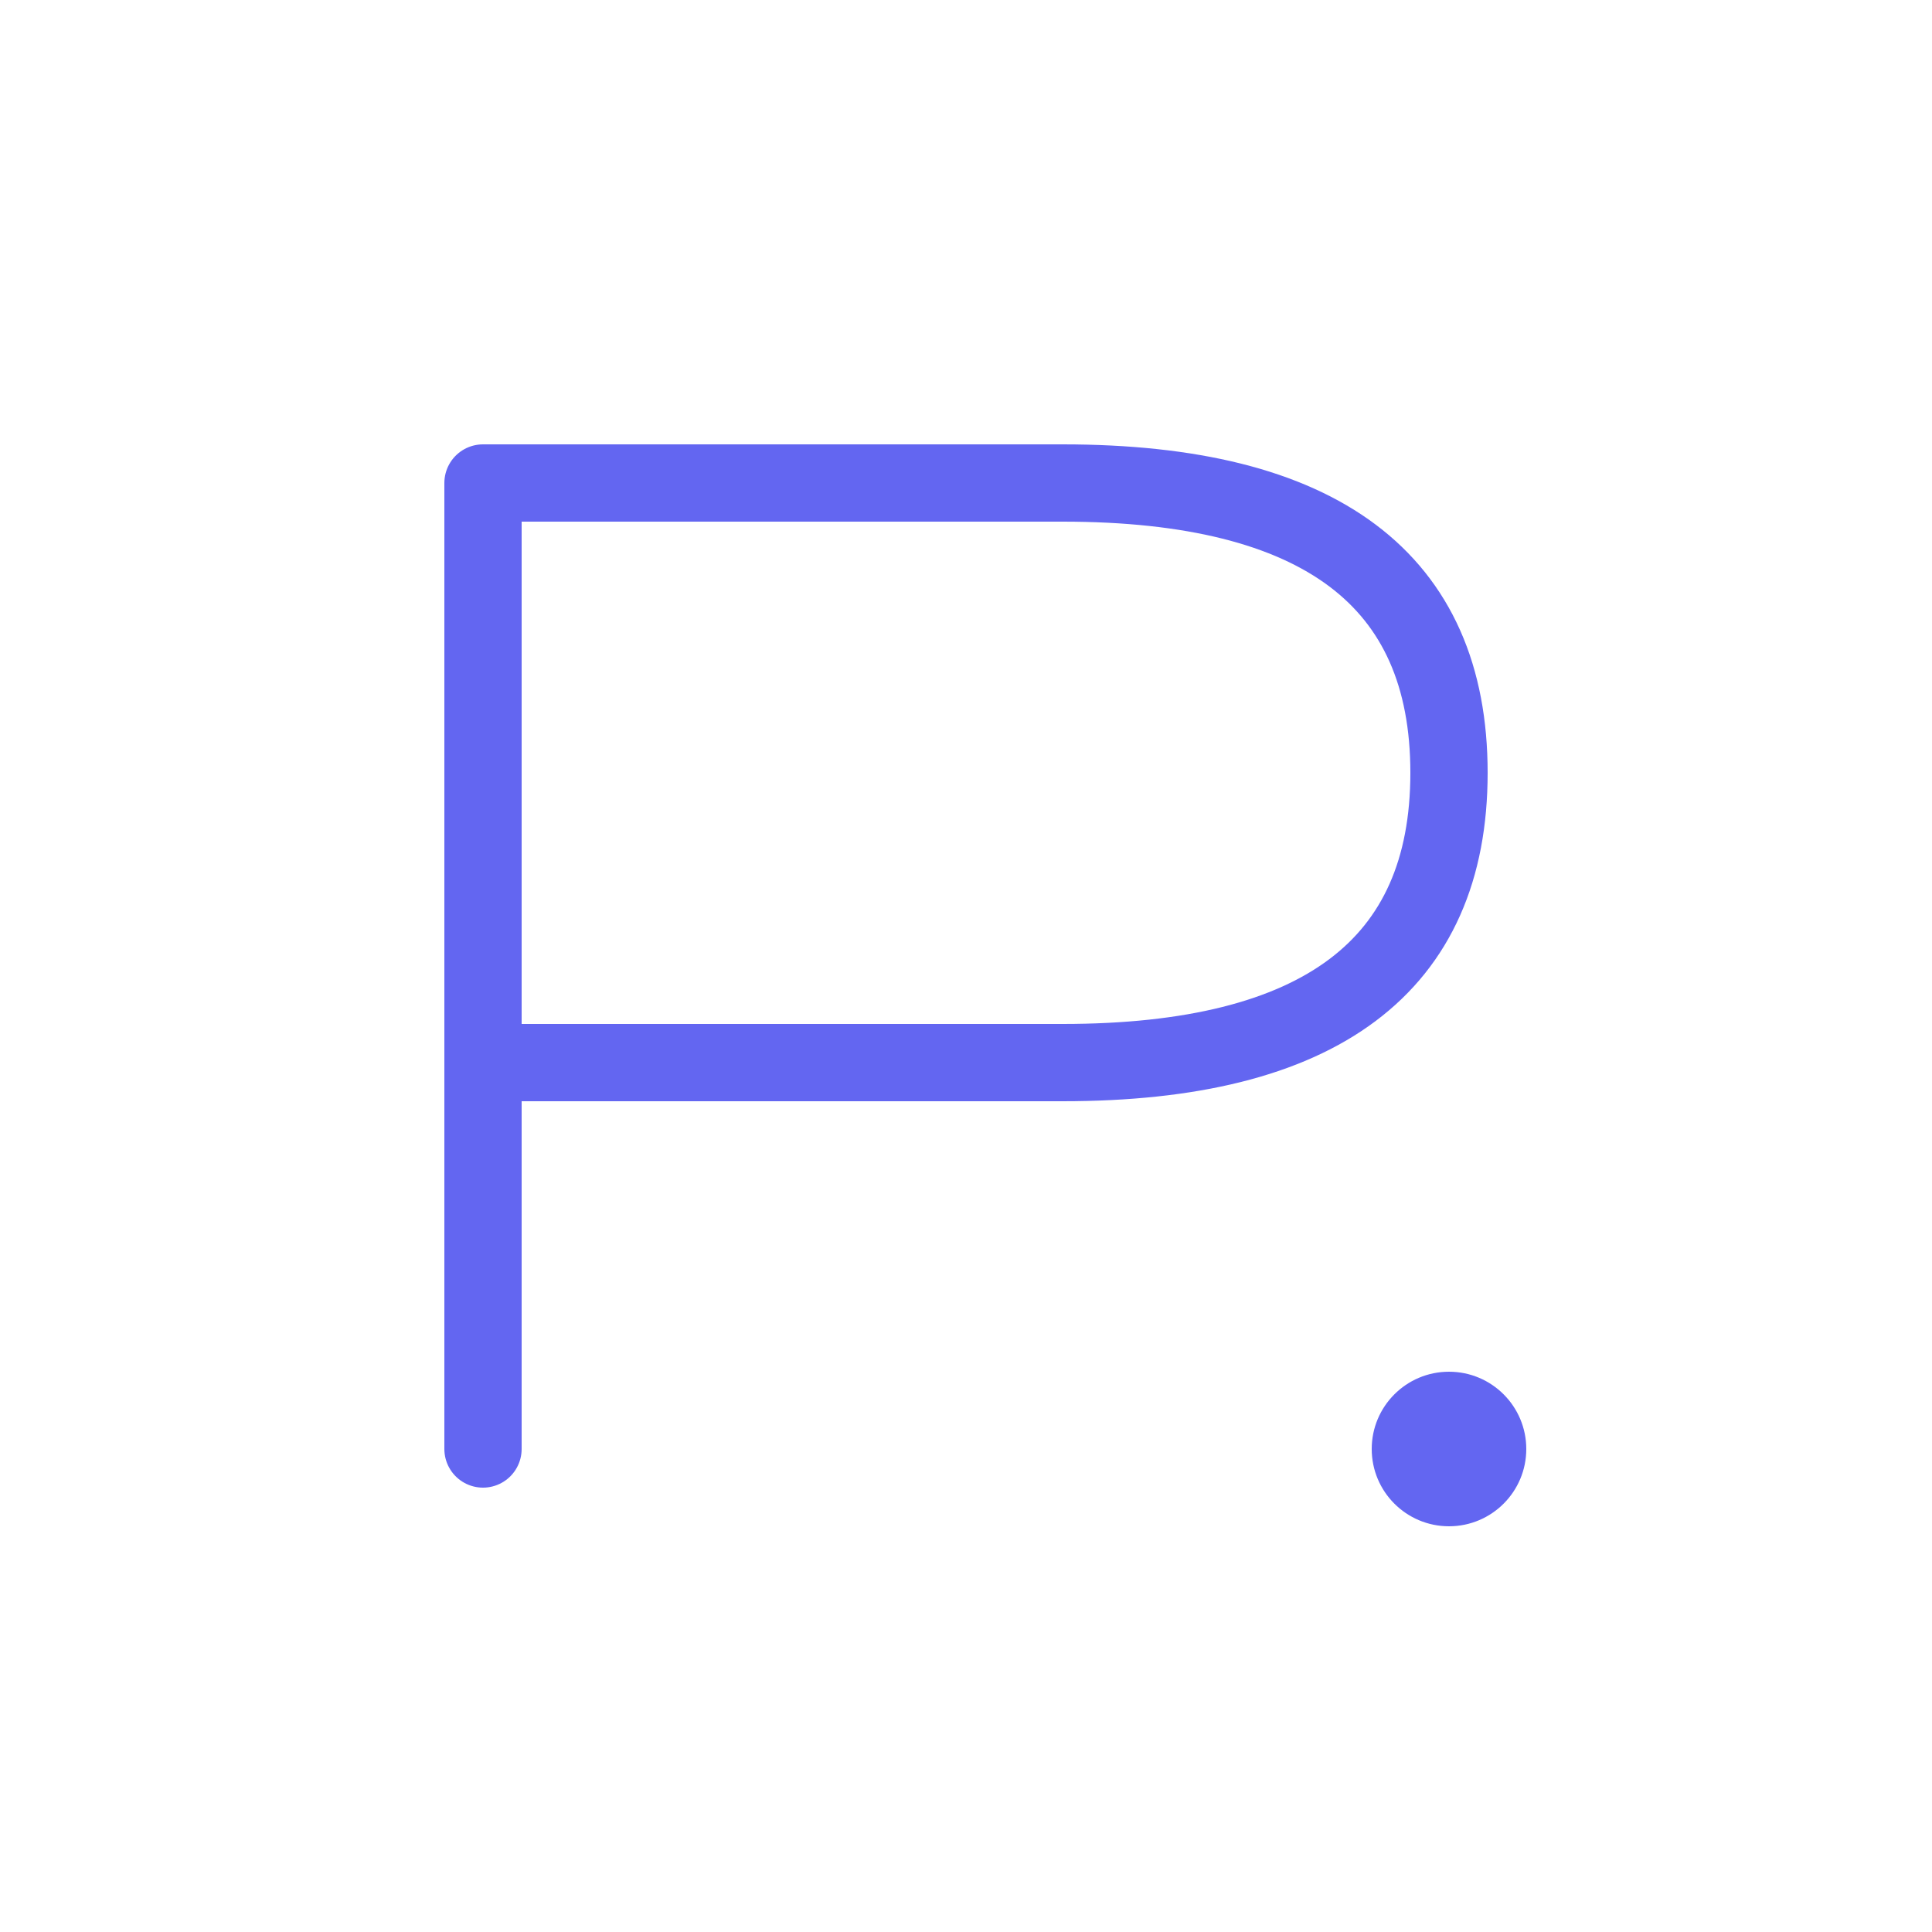
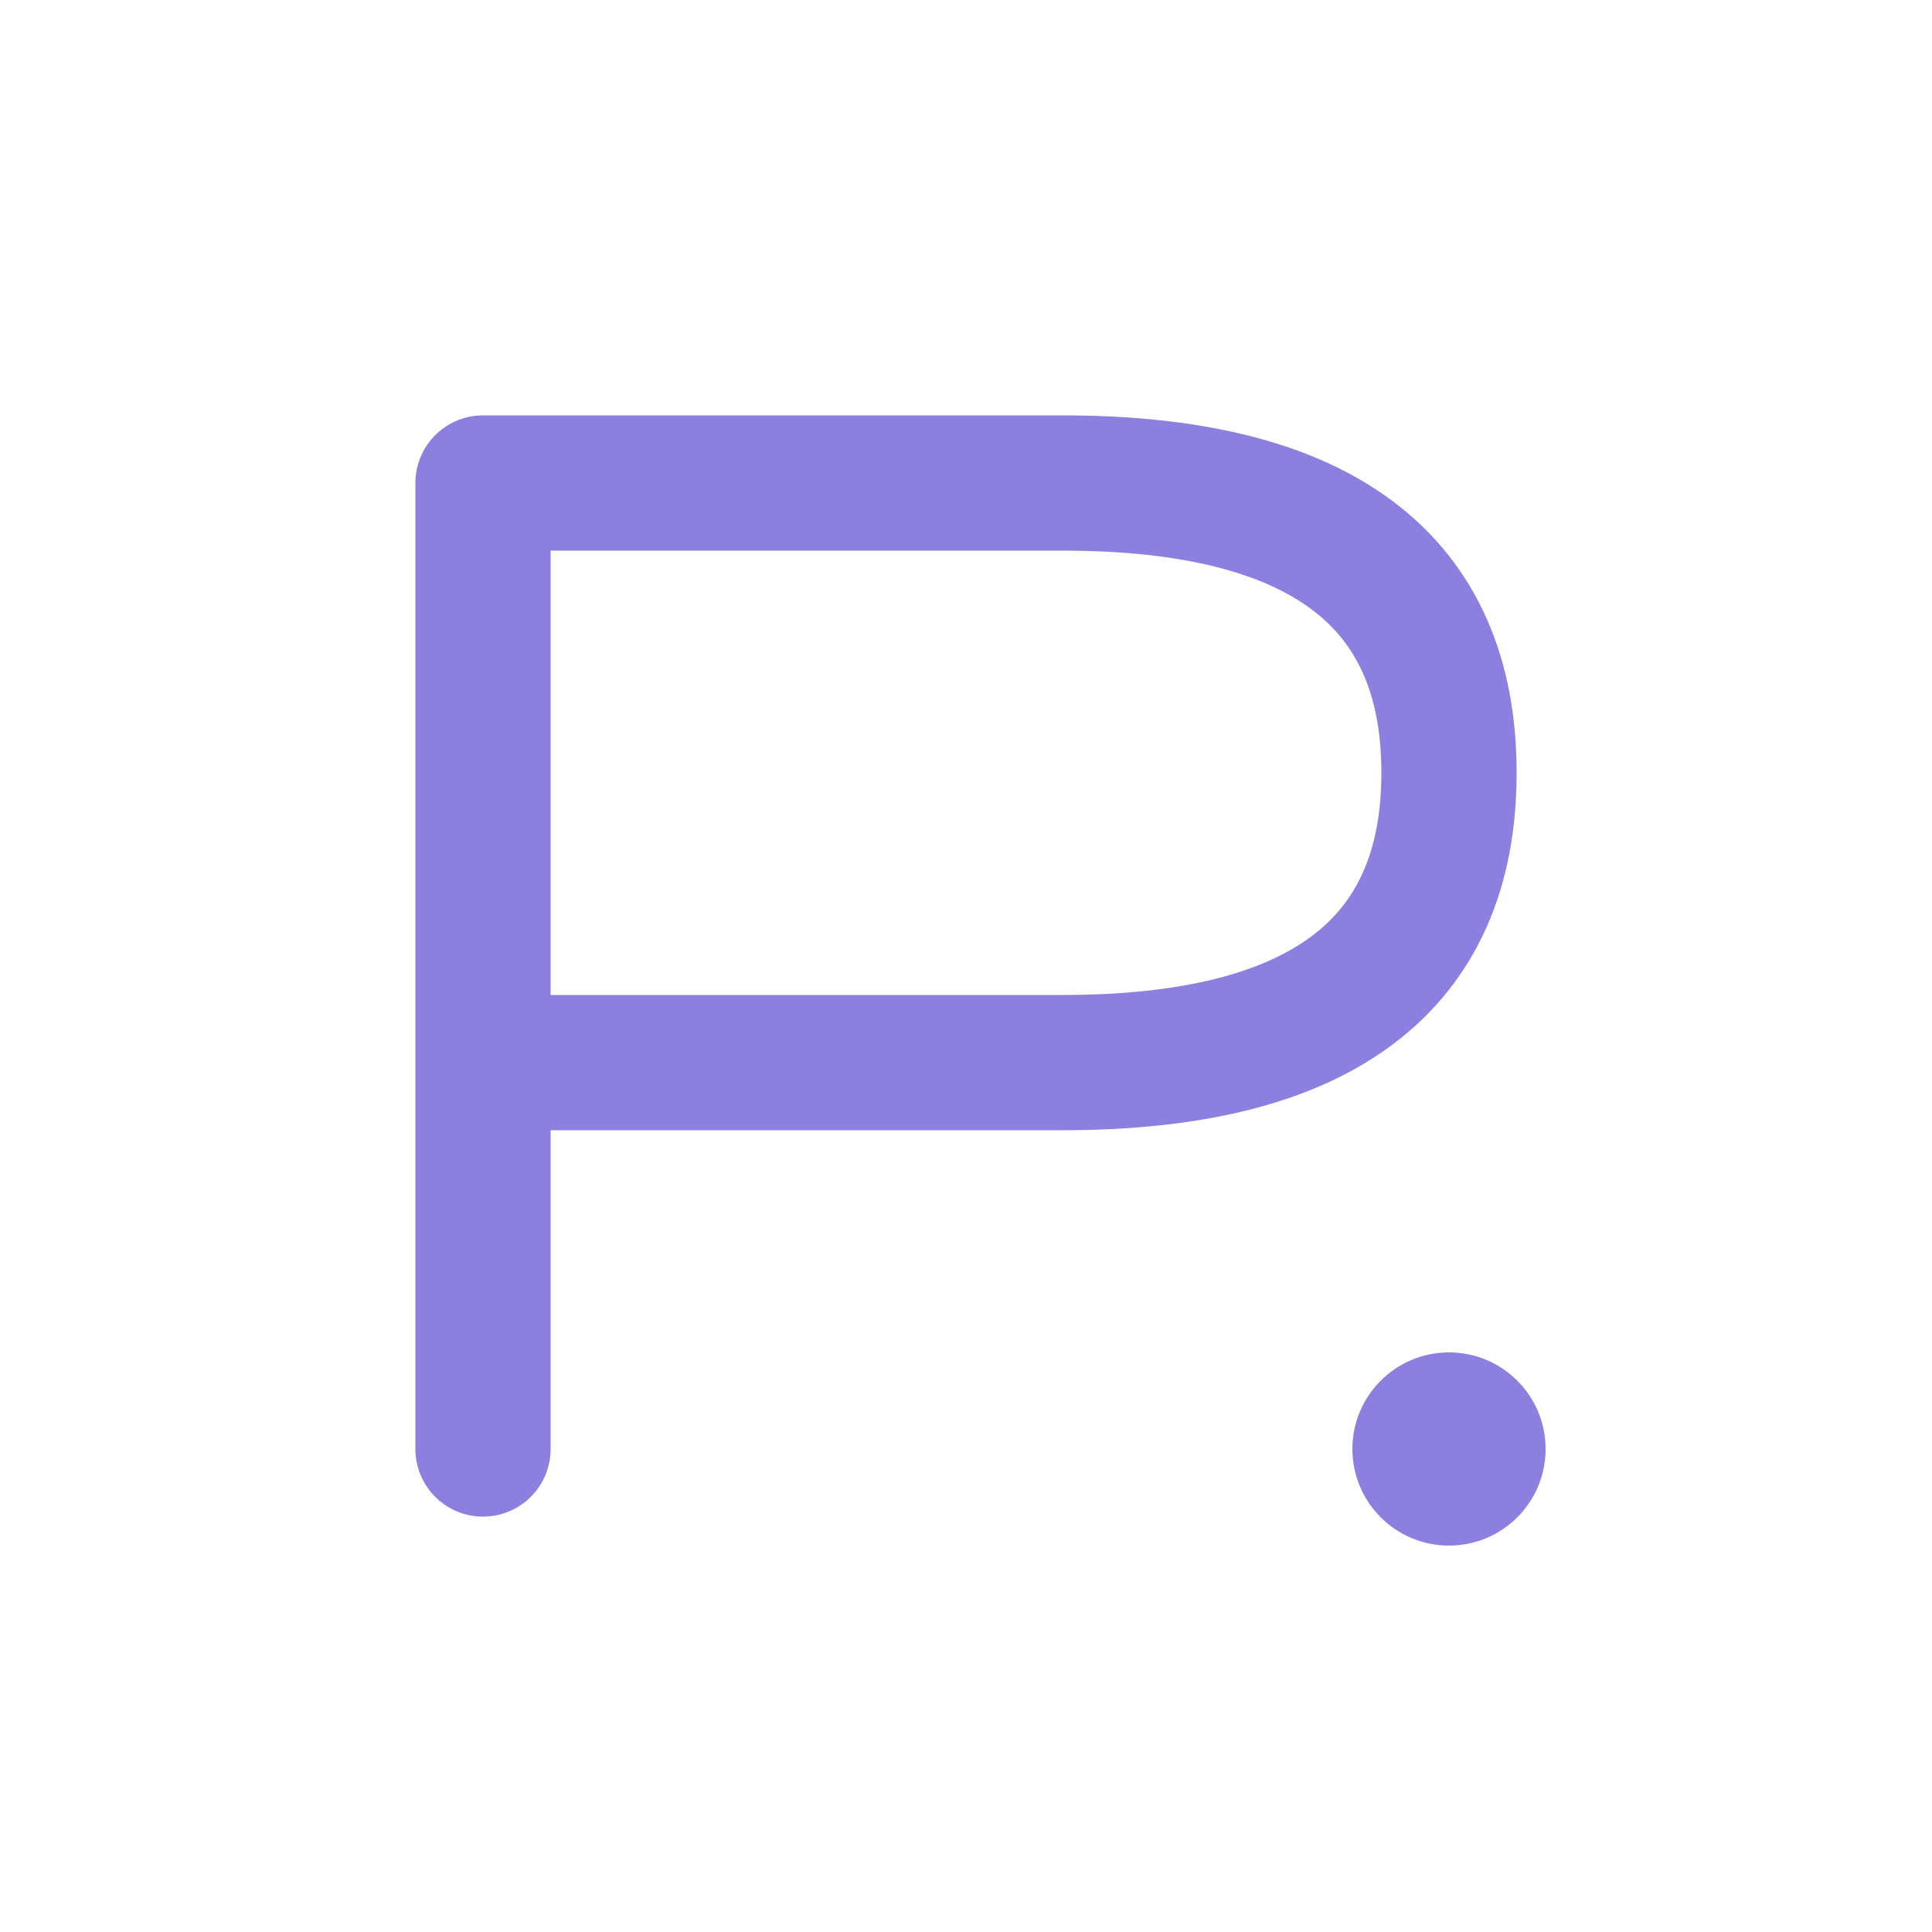
- <svg xmlns="http://www.w3.org/2000/svg" width="200" height="200" viewBox="0 0 200 200" version="1.1">
-   <defs>
-     <linearGradient id="brandGradient" x1="0%" y1="0%" x2="100%" y2="100%">
-       <stop offset="0%" style="stop-color:#6366f1;stop-opacity:1" />
-       <stop offset="100%" style="stop-color:#818cf8;stop-opacity:1" />
-     </linearGradient>
-     <color id="brandColor">#6366f1</color>
-   </defs>
-   <g id="personal-budget-logo">
-     <path d="M 50 150 L 50 50 L 110 50 Q 150 50 150 80 Q 150 110 110 110 L 50 110" stroke="#6366f1" stroke-width="8" fill="none" stroke-linecap="round" stroke-linejoin="round" />
-     <circle cx="150" cy="150" r="8" fill="#6366f1" />
-   </g>
+ <svg xmlns="http://www.w3.org/2000/svg" width="200" height="200" viewBox="0 0 200 200">
+   <path d="M 50 150 L 50 50 L 110 50 Q 150 50 150 80 Q 150 110 110 110 L 50 110" stroke="#8b80e0" stroke-width="14" fill="none" stroke-linecap="round" stroke-linejoin="round" />
+   <circle cx="150" cy="150" r="10" fill="#8b80e0" />
</svg>
